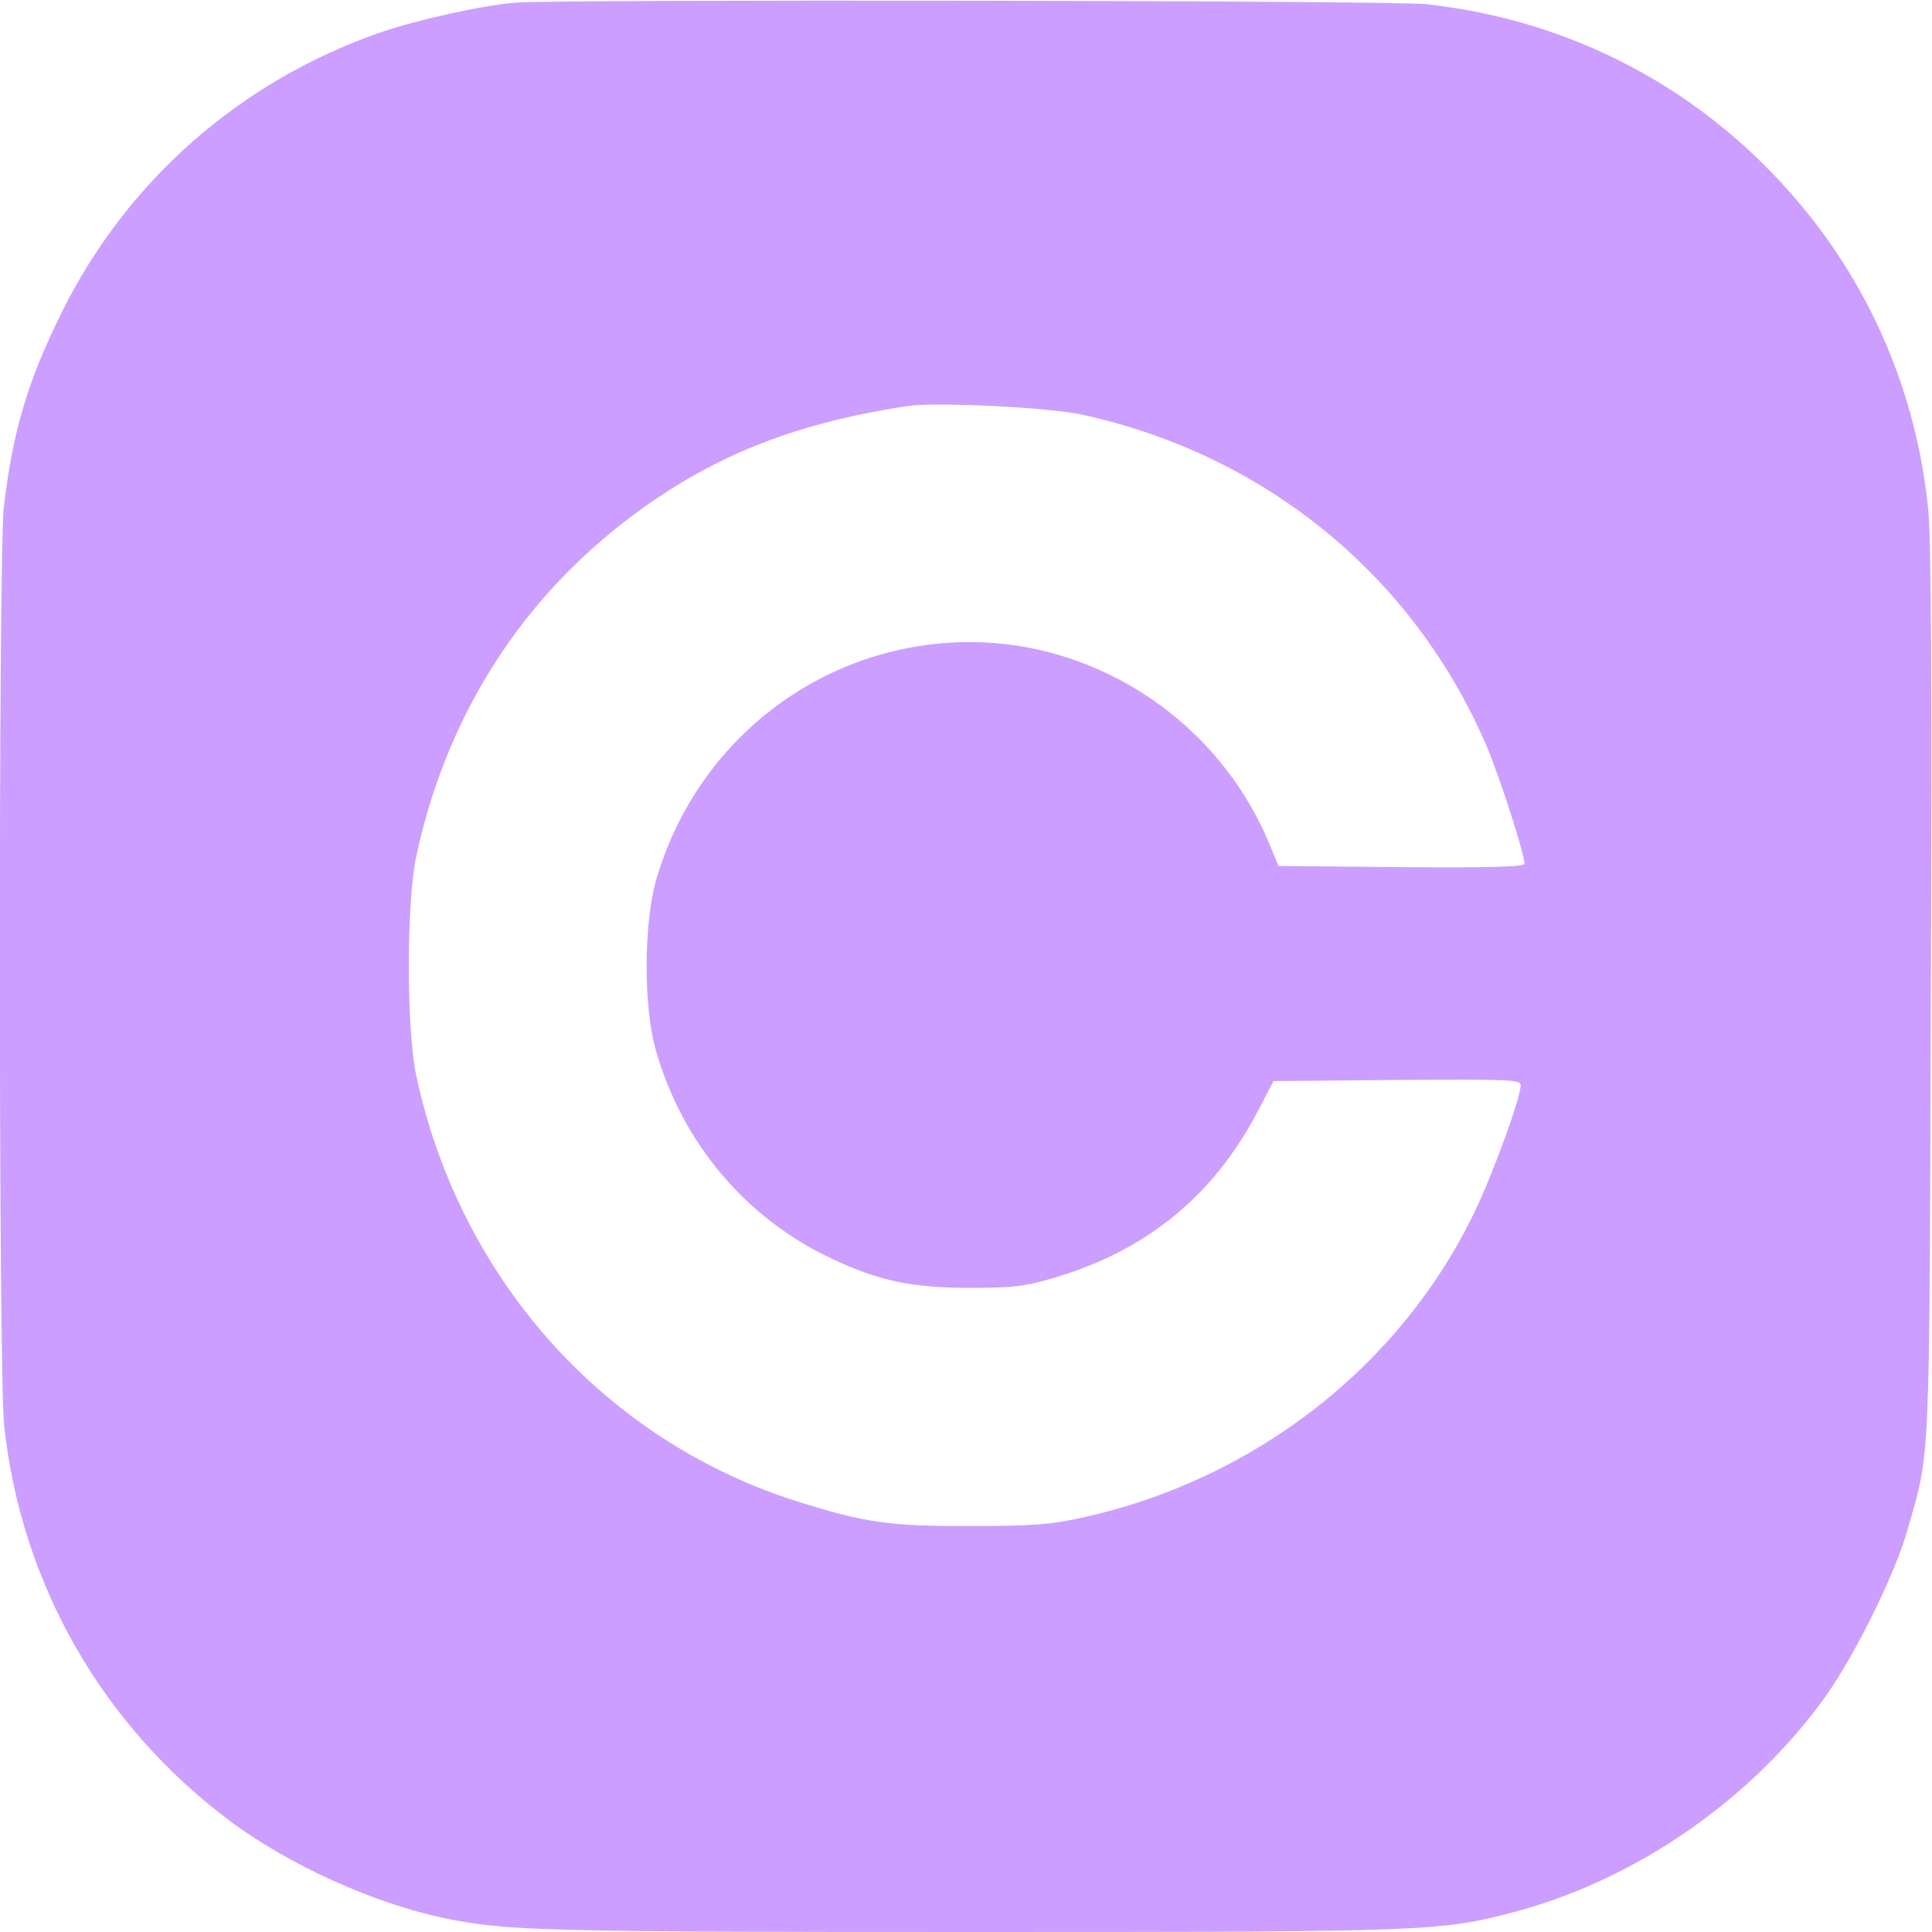
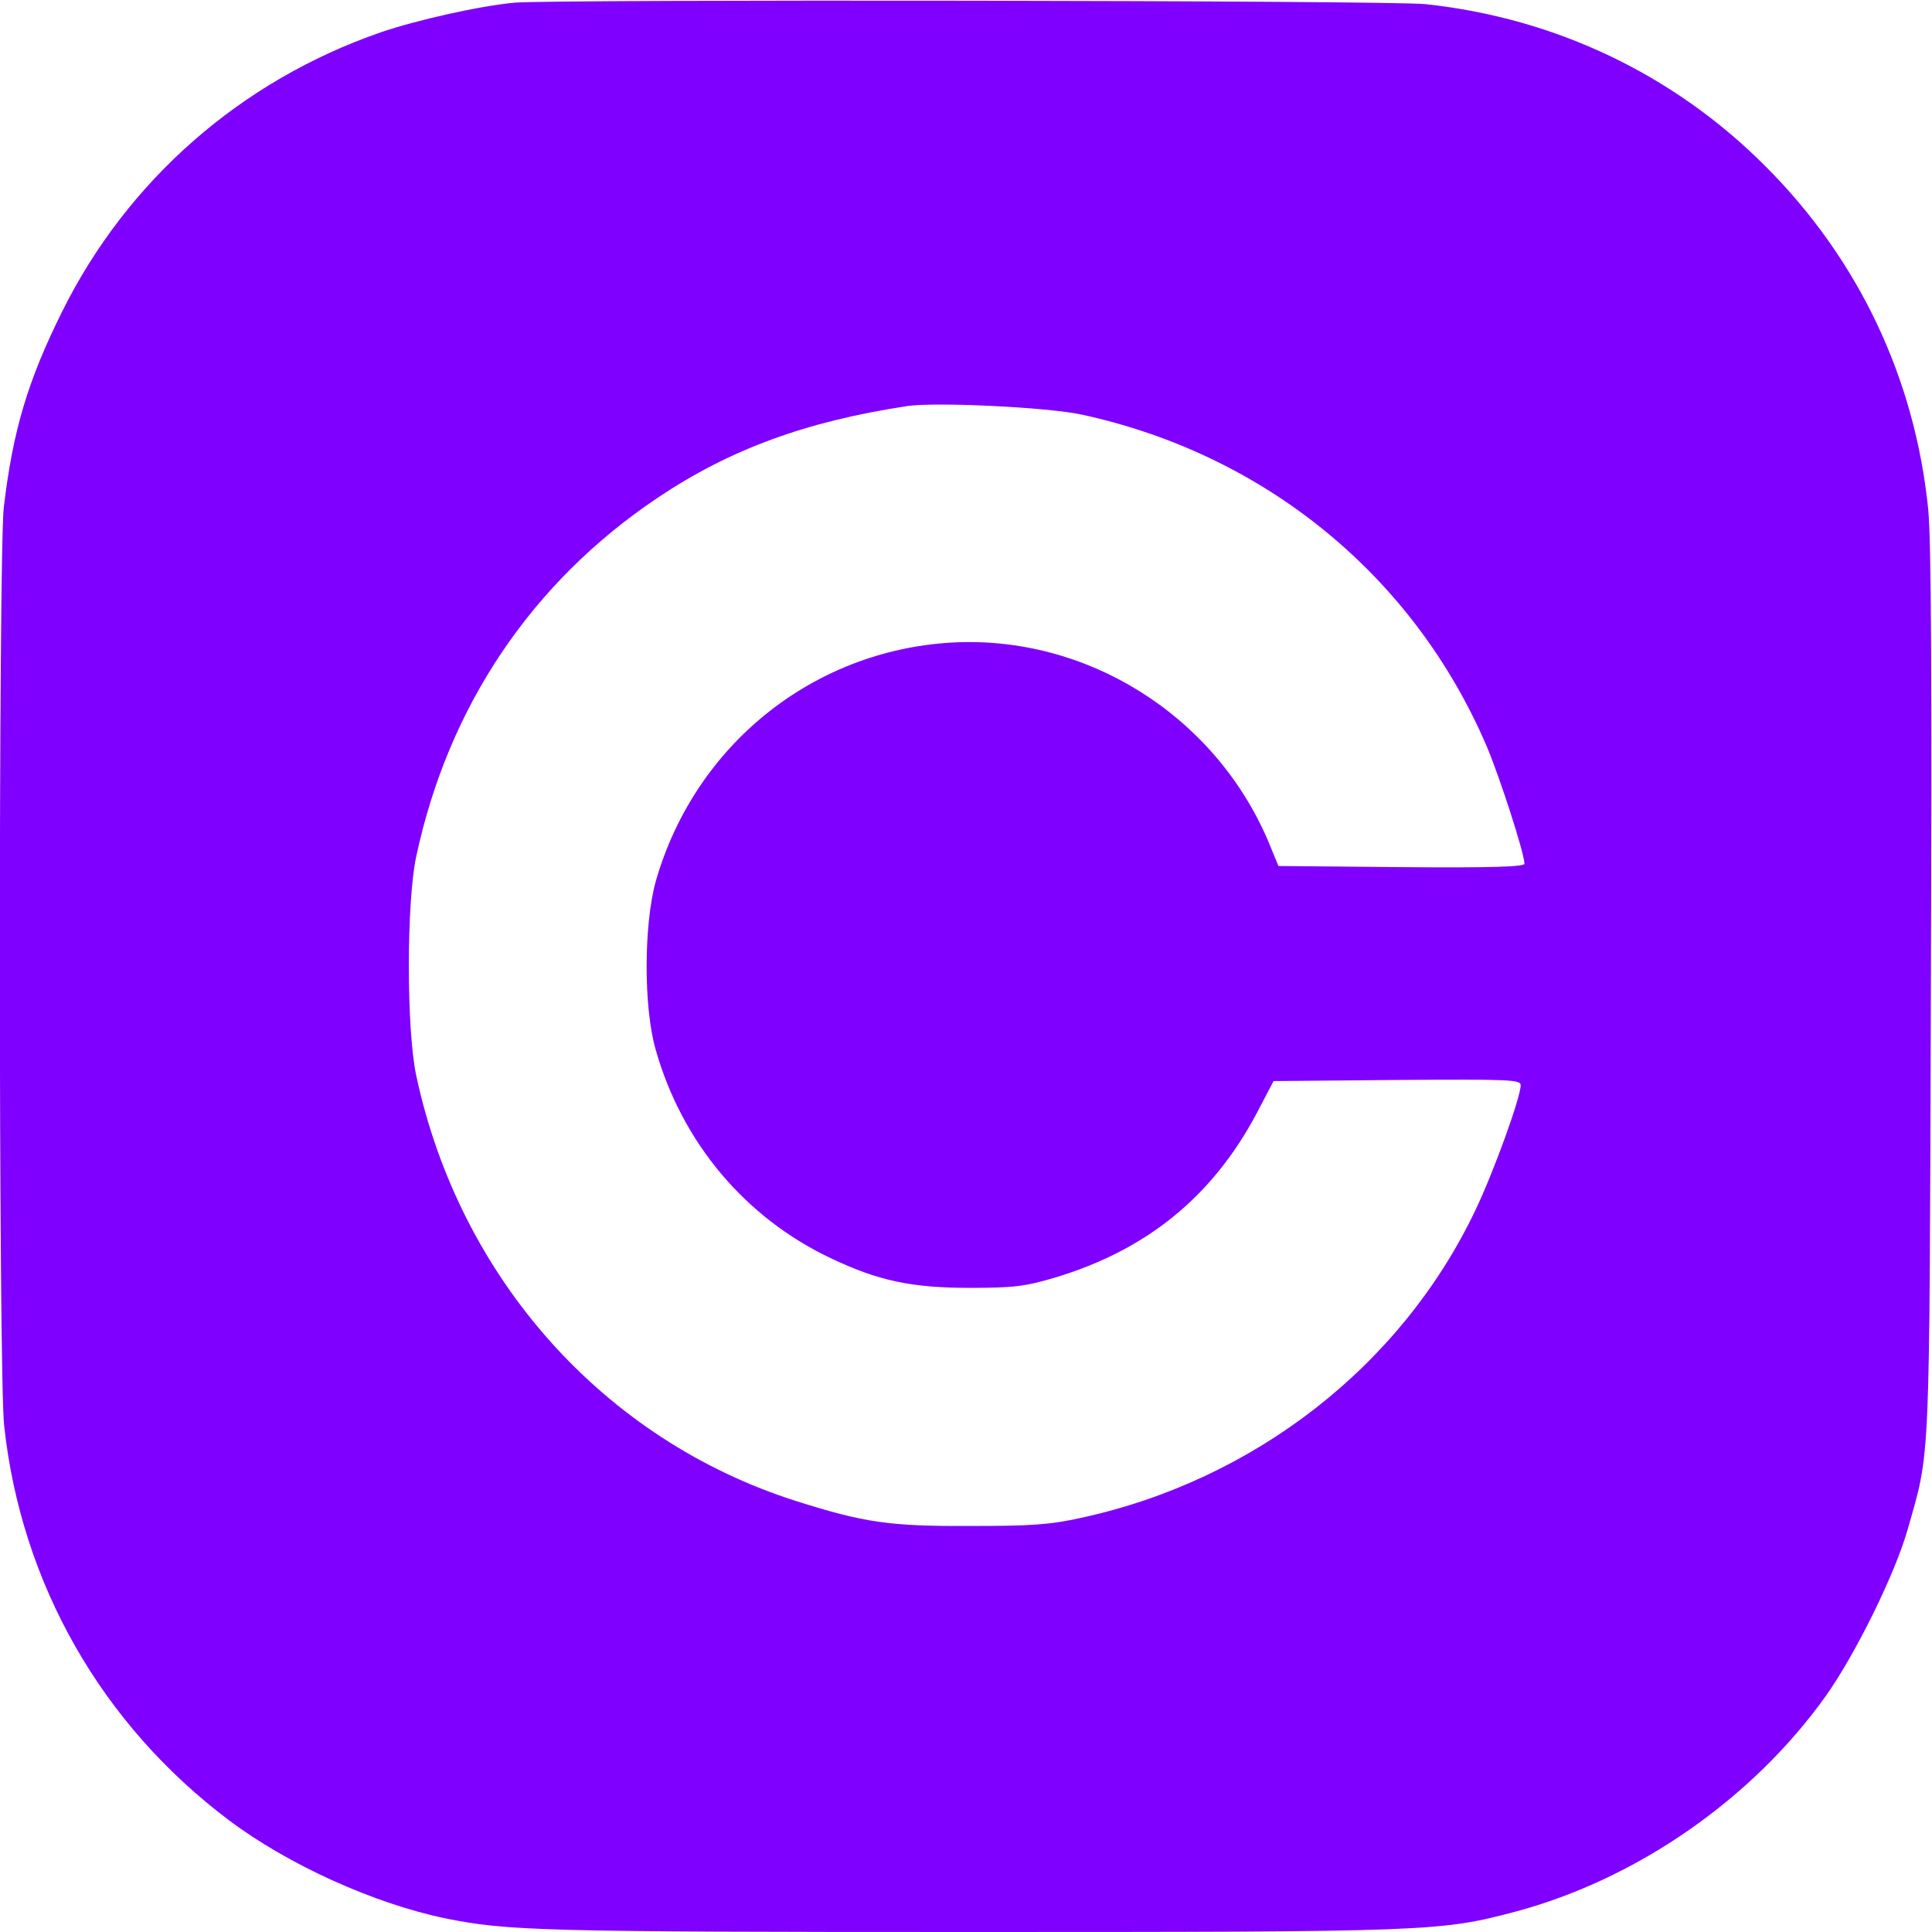
<svg xmlns="http://www.w3.org/2000/svg" version="1.0" width="512pt" height="512pt" viewBox="0 0 512 512" preserveAspectRatio="xMidYMid meet">
-   <g transform="translate(0,512) scale(0.1,-0.1)" fill="#CC9EFF" stroke="none">
+   <g transform="translate(0,512) scale(0.1,-0.1)" fill="#7F00FF" stroke="none">
    <path d="M1365 5113 c-91 -8 -261 -46 -357 -79 -369 -128 -670 -391 -843 -739 -92 -185 -131 -317 -155 -520 -14 -124 -14 -2302 1 -2433 45 -418 258 -792 596 -1046 157 -118 385 -221 574 -260 163 -33 255 -36 1386 -36 1228 0 1250 1 1453 55 321 87 625 299 819 571 79 112 182 321 216 439 61 215 58 144 62 1420 3 835 1 1203 -7 1285 -35 347 -184 662 -431 909 -242 243 -556 393 -901 430 -90 10 -2308 13 -2413 4z m1503 -1092 c486 -106 879 -428 1072 -879 34 -80 100 -284 100 -311 0 -8 -87 -11 -326 -9 l-326 3 -28 68 c-143 333 -482 545 -840 524 -368 -22 -679 -273 -782 -632 -32 -115 -33 -335 0 -448 70 -246 238 -445 465 -552 124 -59 213 -78 367 -78 117 0 147 4 225 27 244 73 418 215 535 435 l45 86 328 3 c297 2 327 1 327 -14 0 -32 -72 -231 -120 -331 -196 -412 -585 -715 -1043 -815 -85 -19 -134 -22 -297 -22 -213 -1 -280 9 -460 66 -510 162 -892 590 -1007 1128 -26 121 -26 459 0 580 85 398 306 727 640 951 191 128 392 202 662 243 75 11 372 -3 463 -23z" />
  </g>
</svg>
